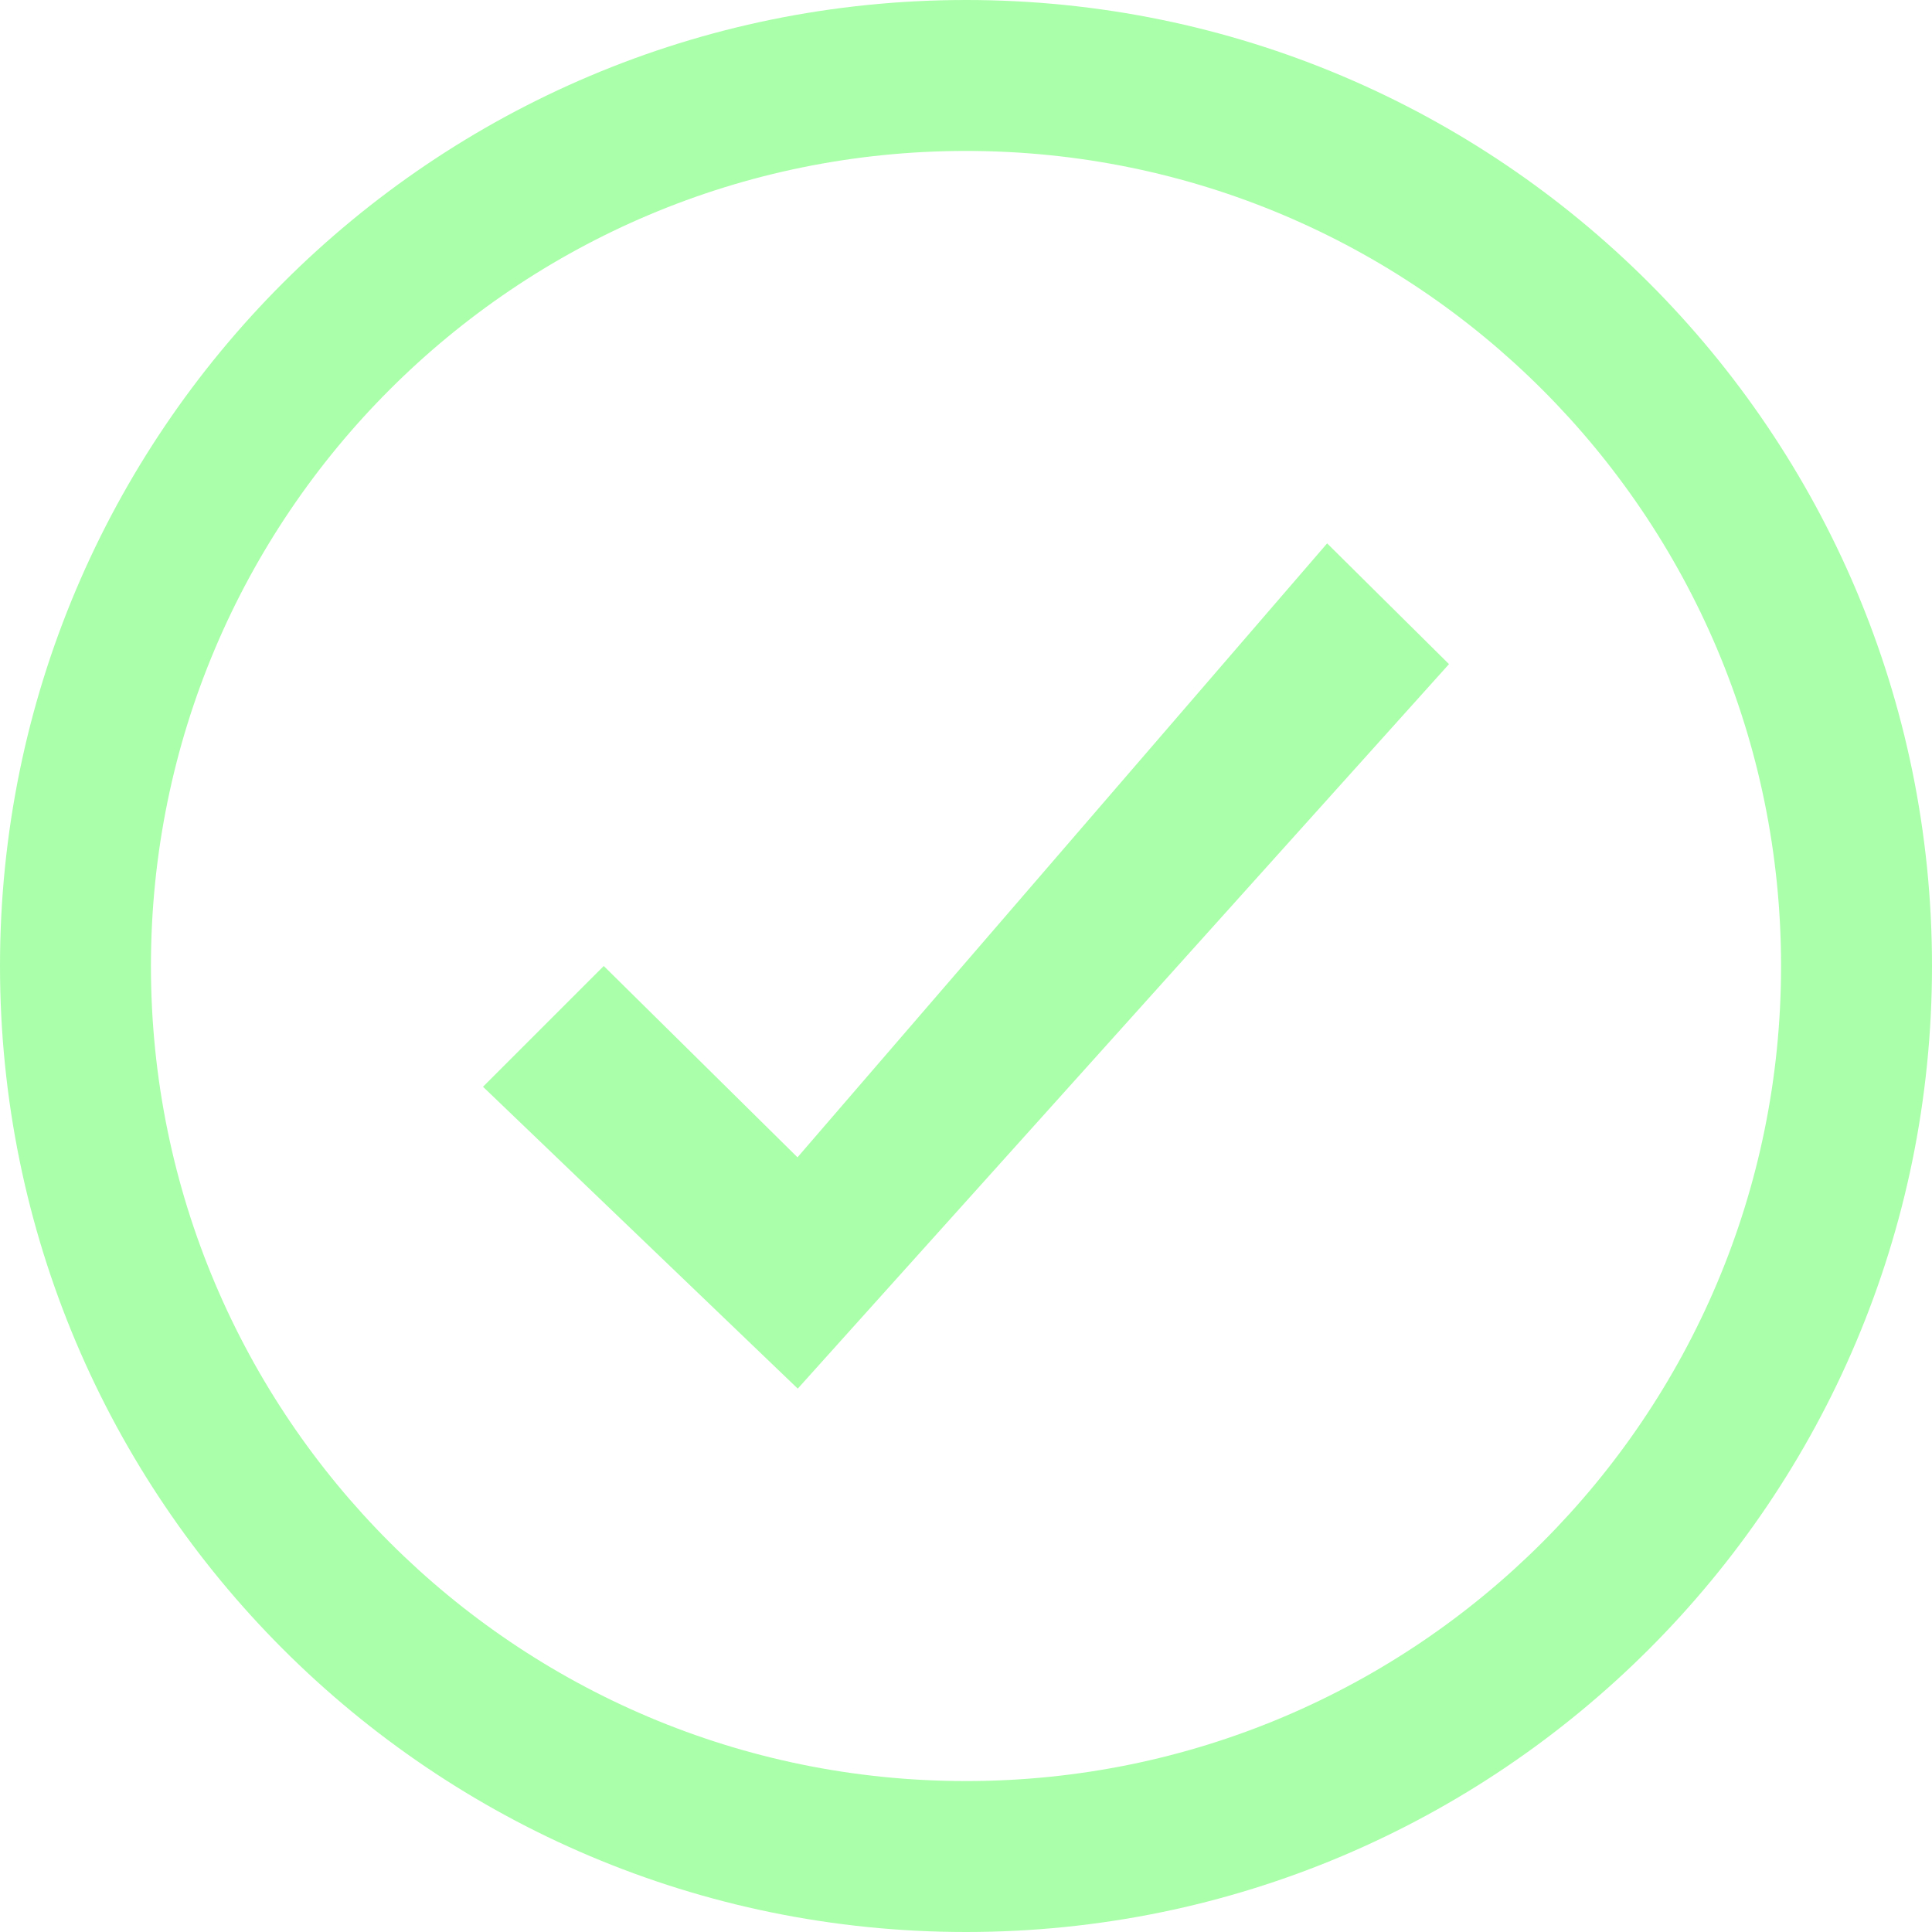
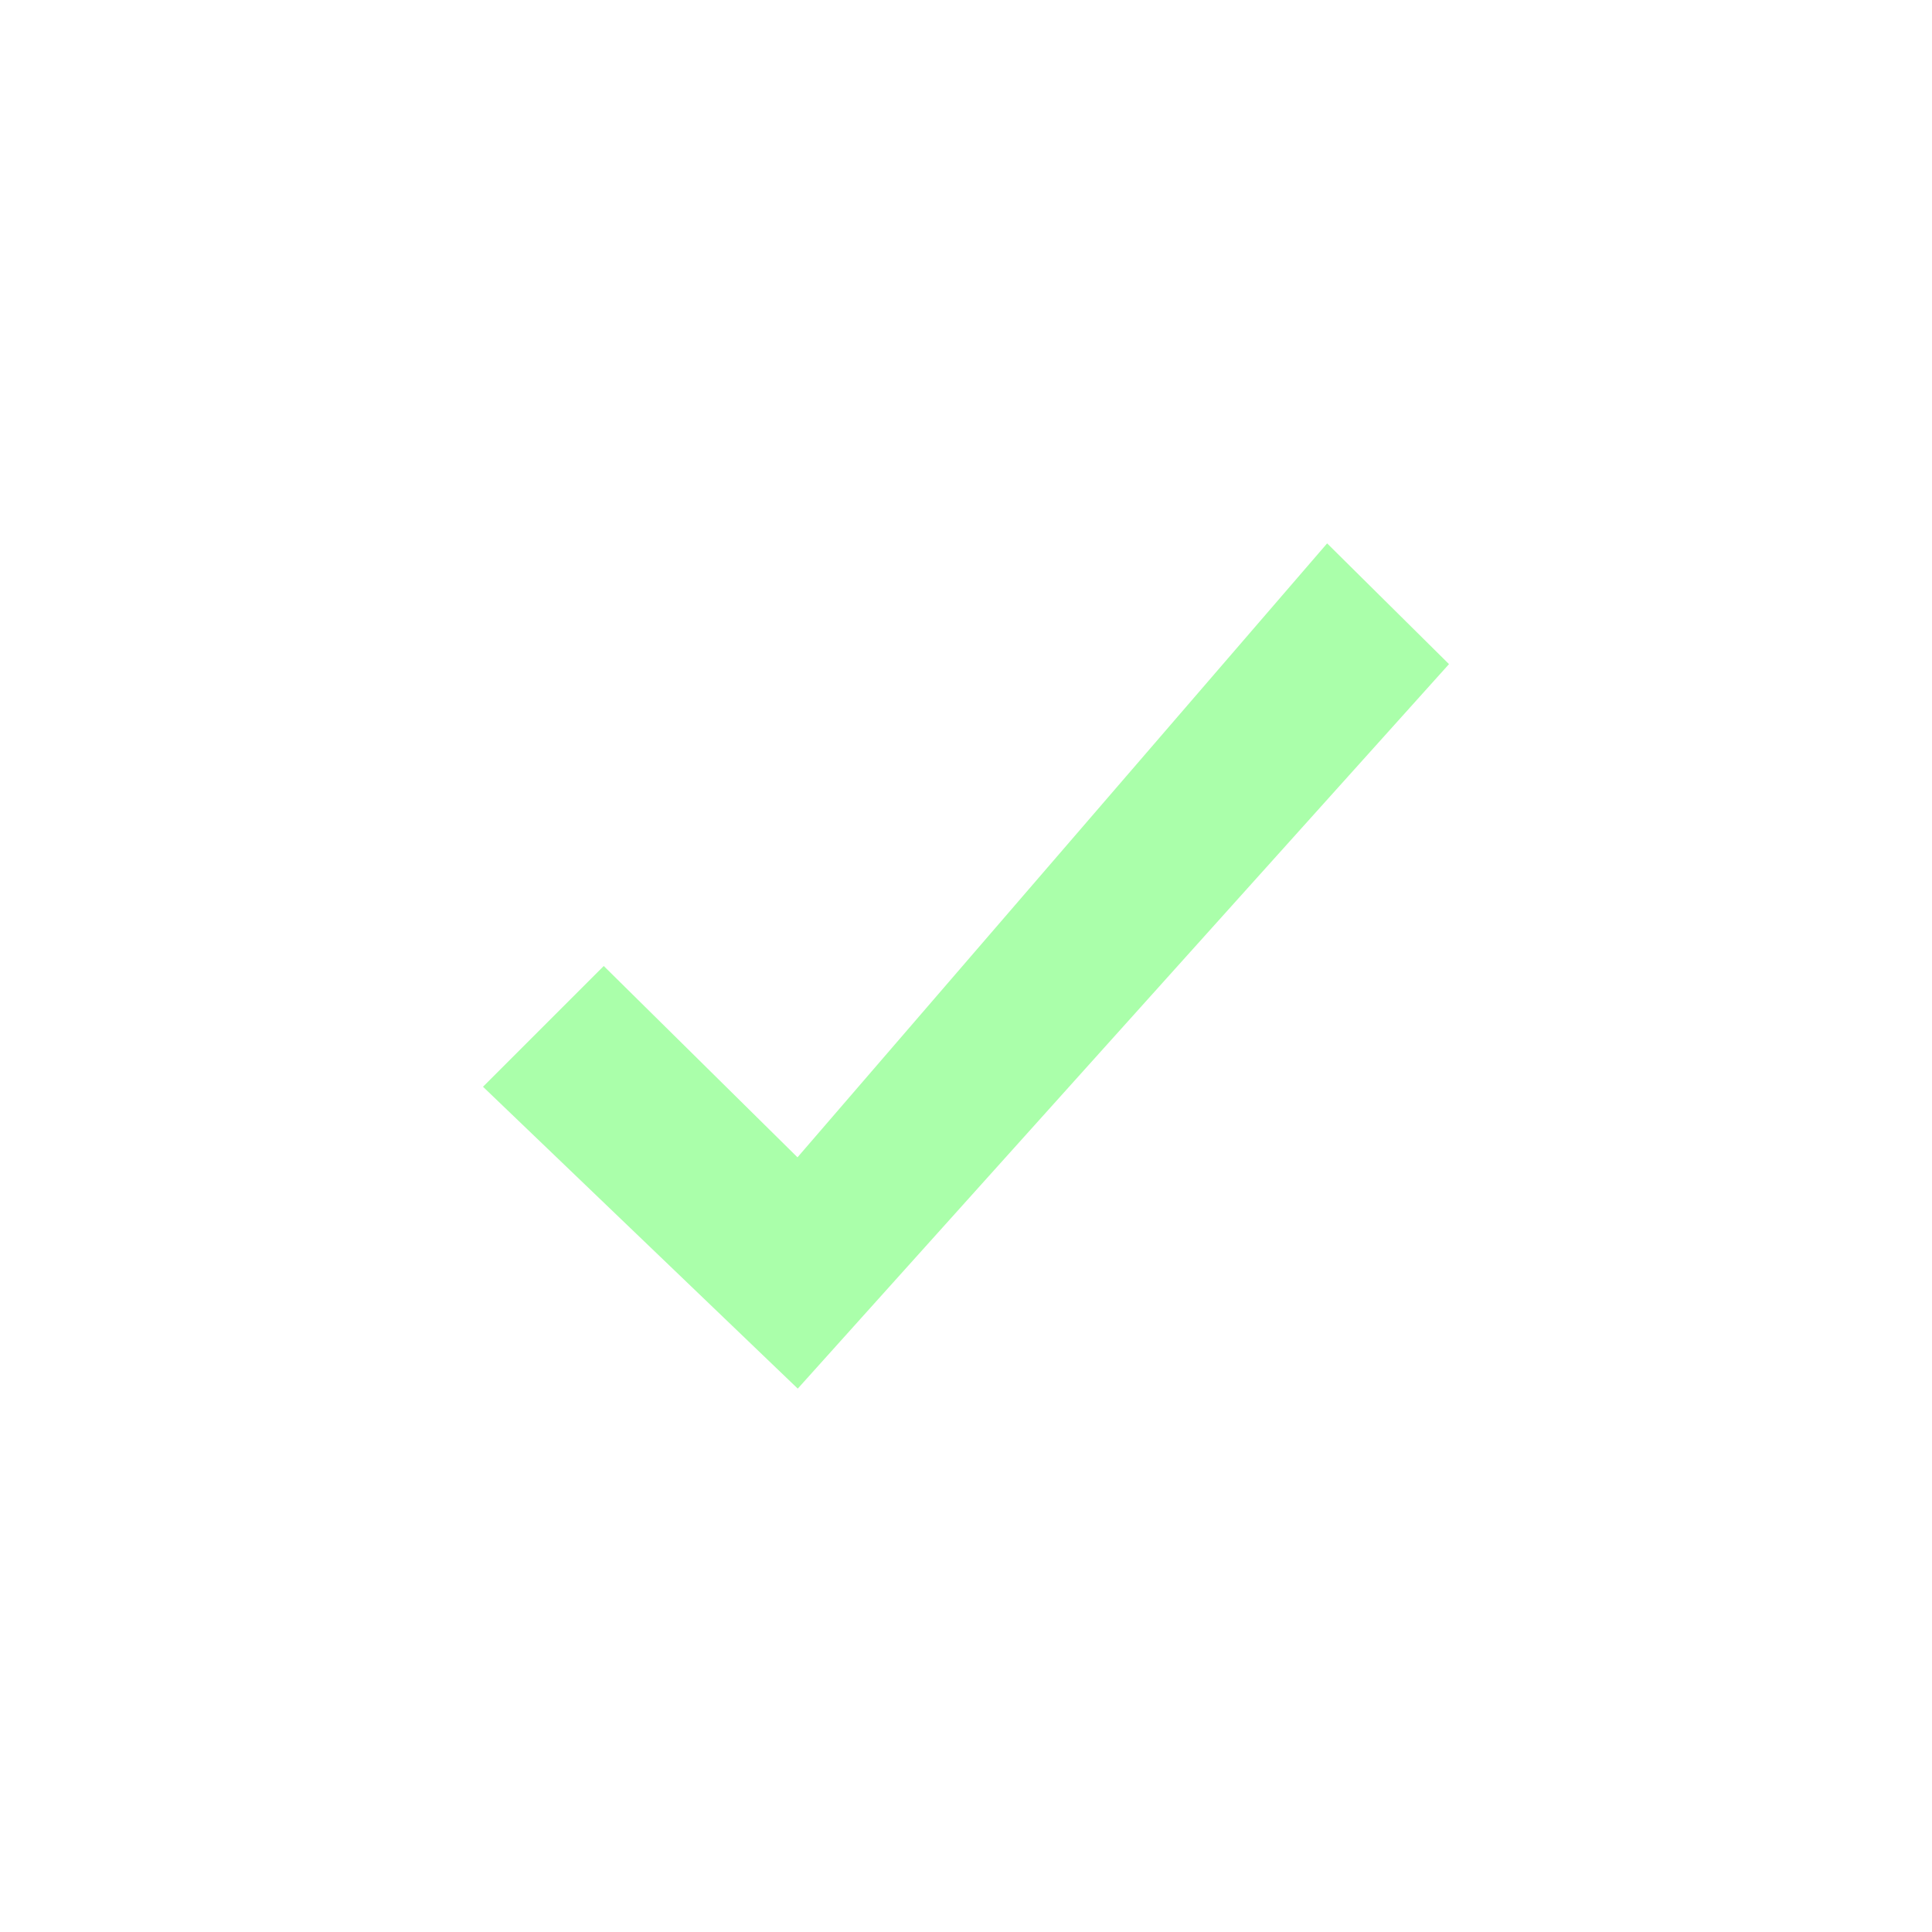
<svg xmlns="http://www.w3.org/2000/svg" version="1.1" id="Layer_1" x="0px" y="0px" width="512px" height="512px" viewBox="0 0 512 512" enable-background="new 0 0 512 512" xml:space="preserve">
  <polygon points="211.344,306.703 160,256 128,288 211.414,368 384,176 351.703,144" style="fill:#aaffaa" />
-   <path d="M256,0C114.609,0,0,114.609,0,256s114.609,256,256,256s256-114.609,256-256S397.391,0,256,0z M256,472  c-119.297,0-216-96.703-216-216S136.703,40,256,40s216,96.703,216,216S375.297,472,256,472z" style="fill:#aaffaa" />
</svg>
